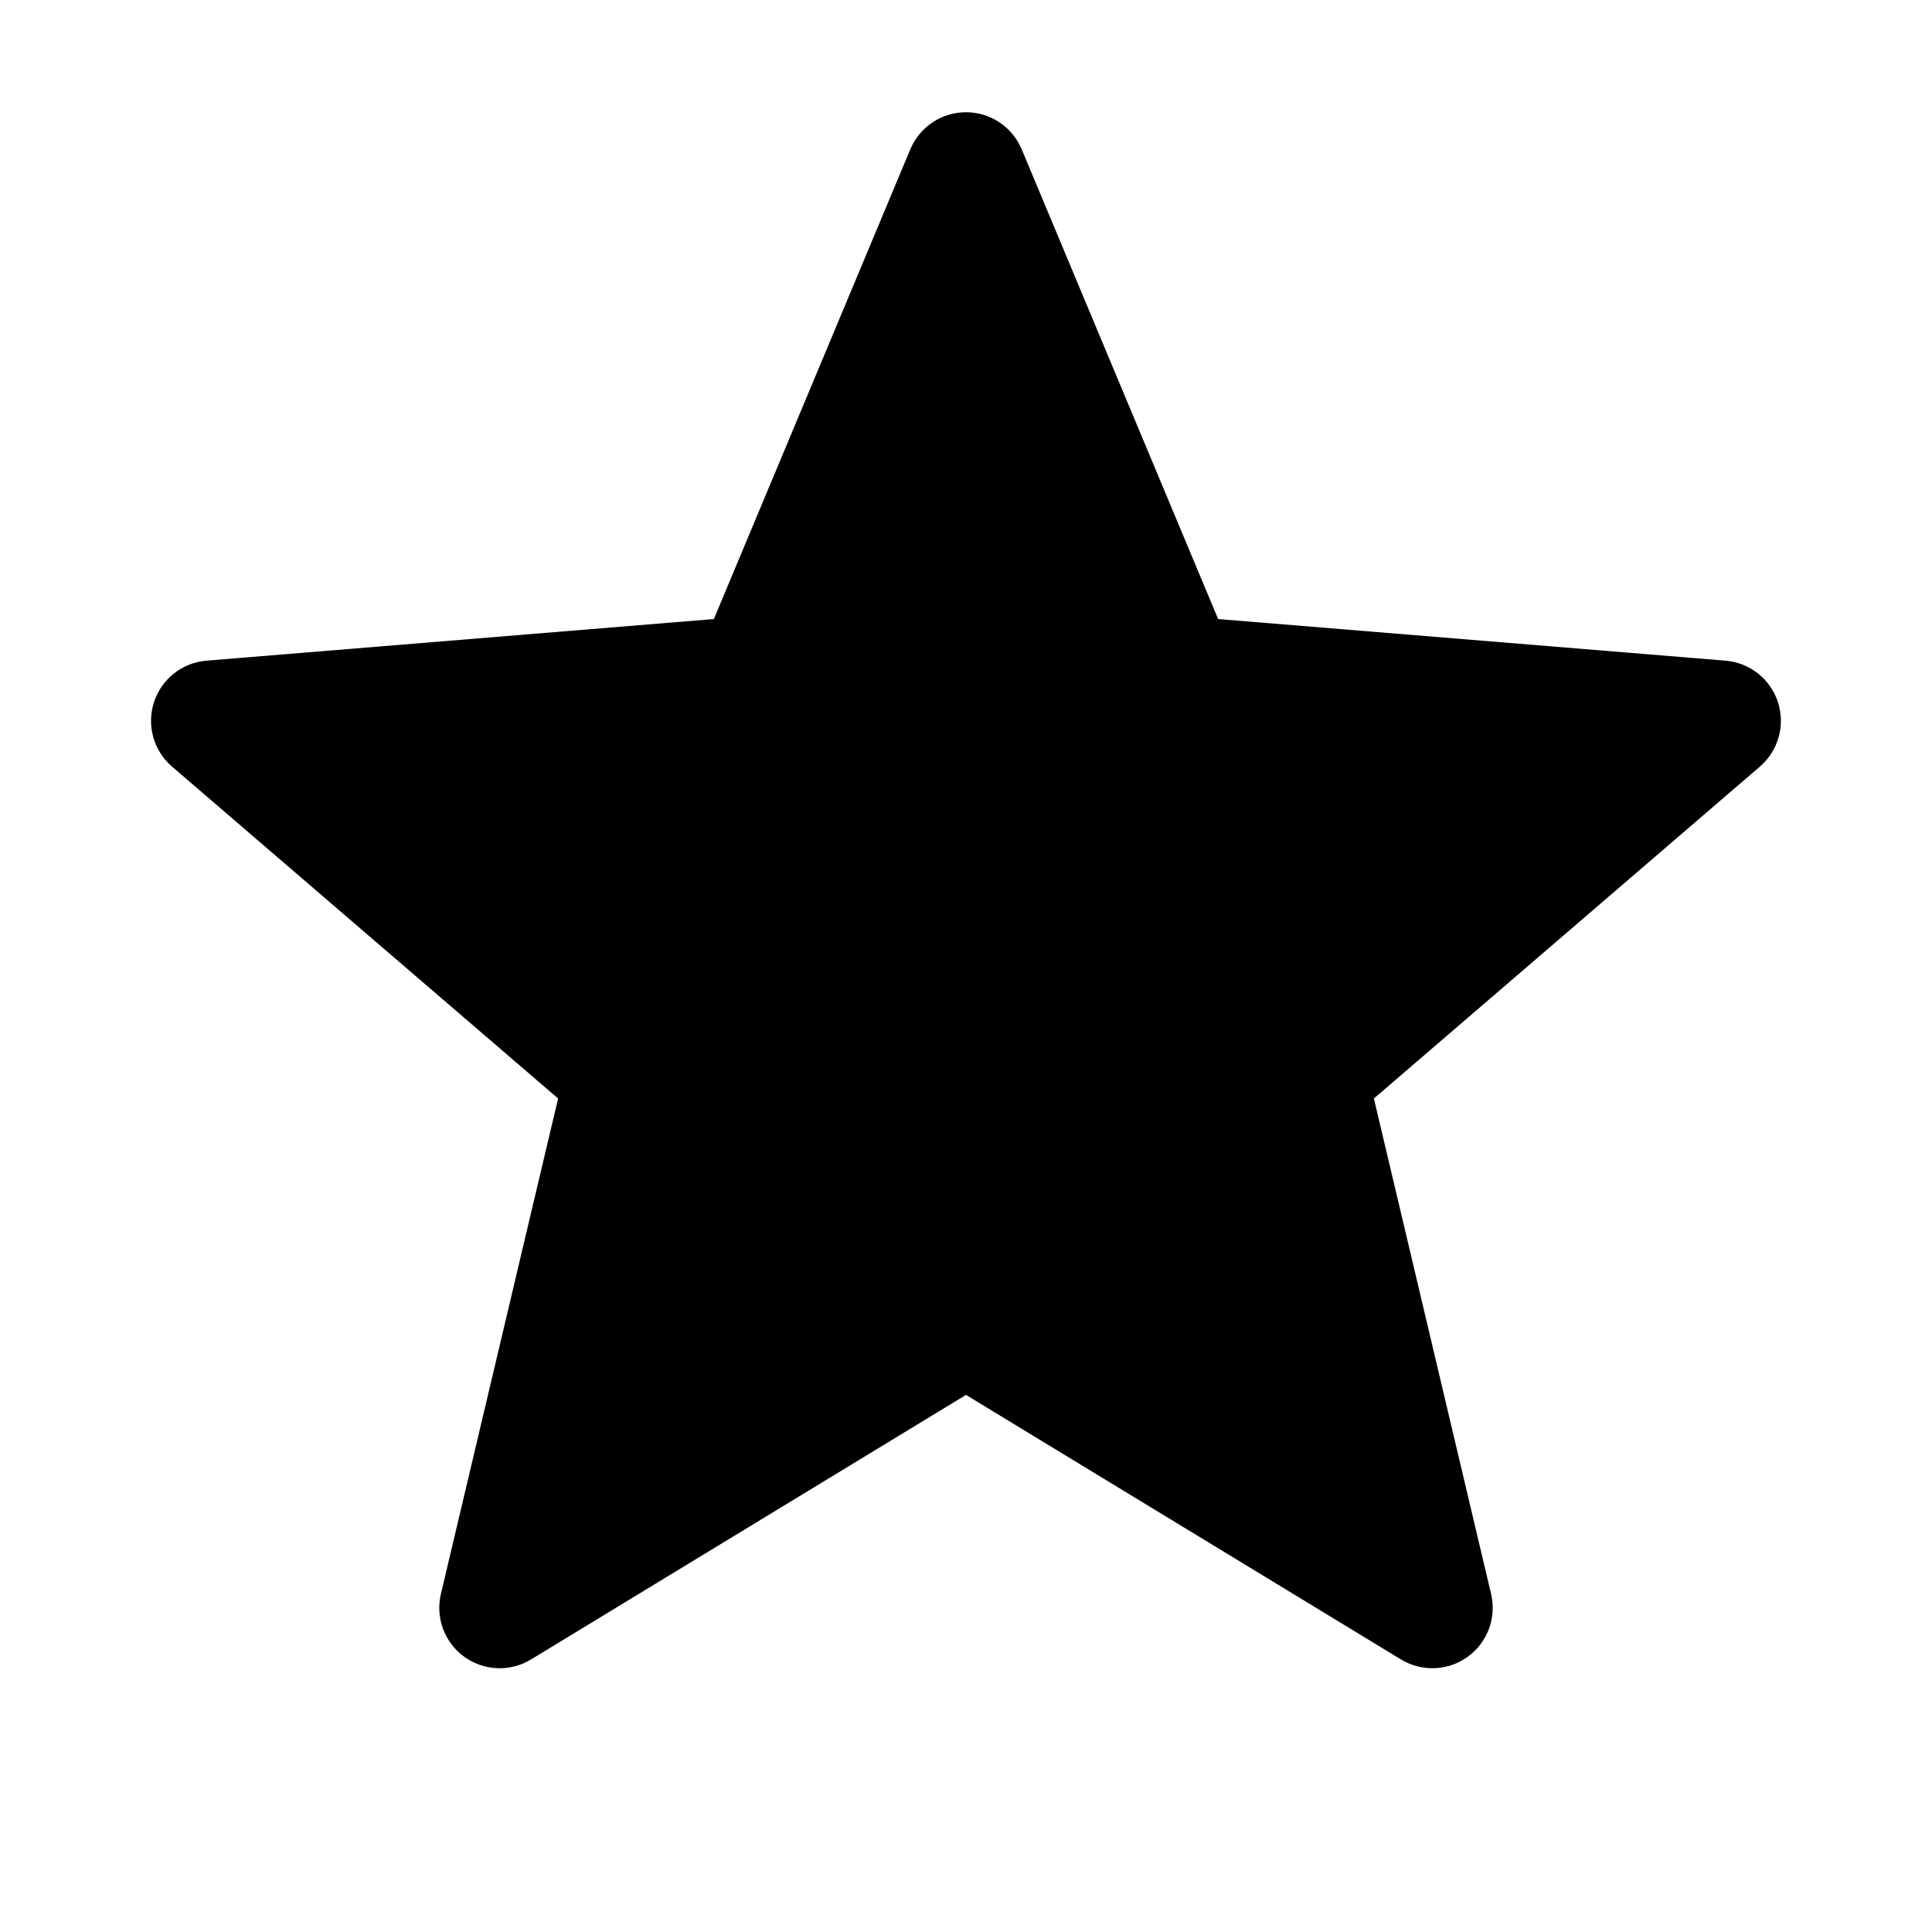
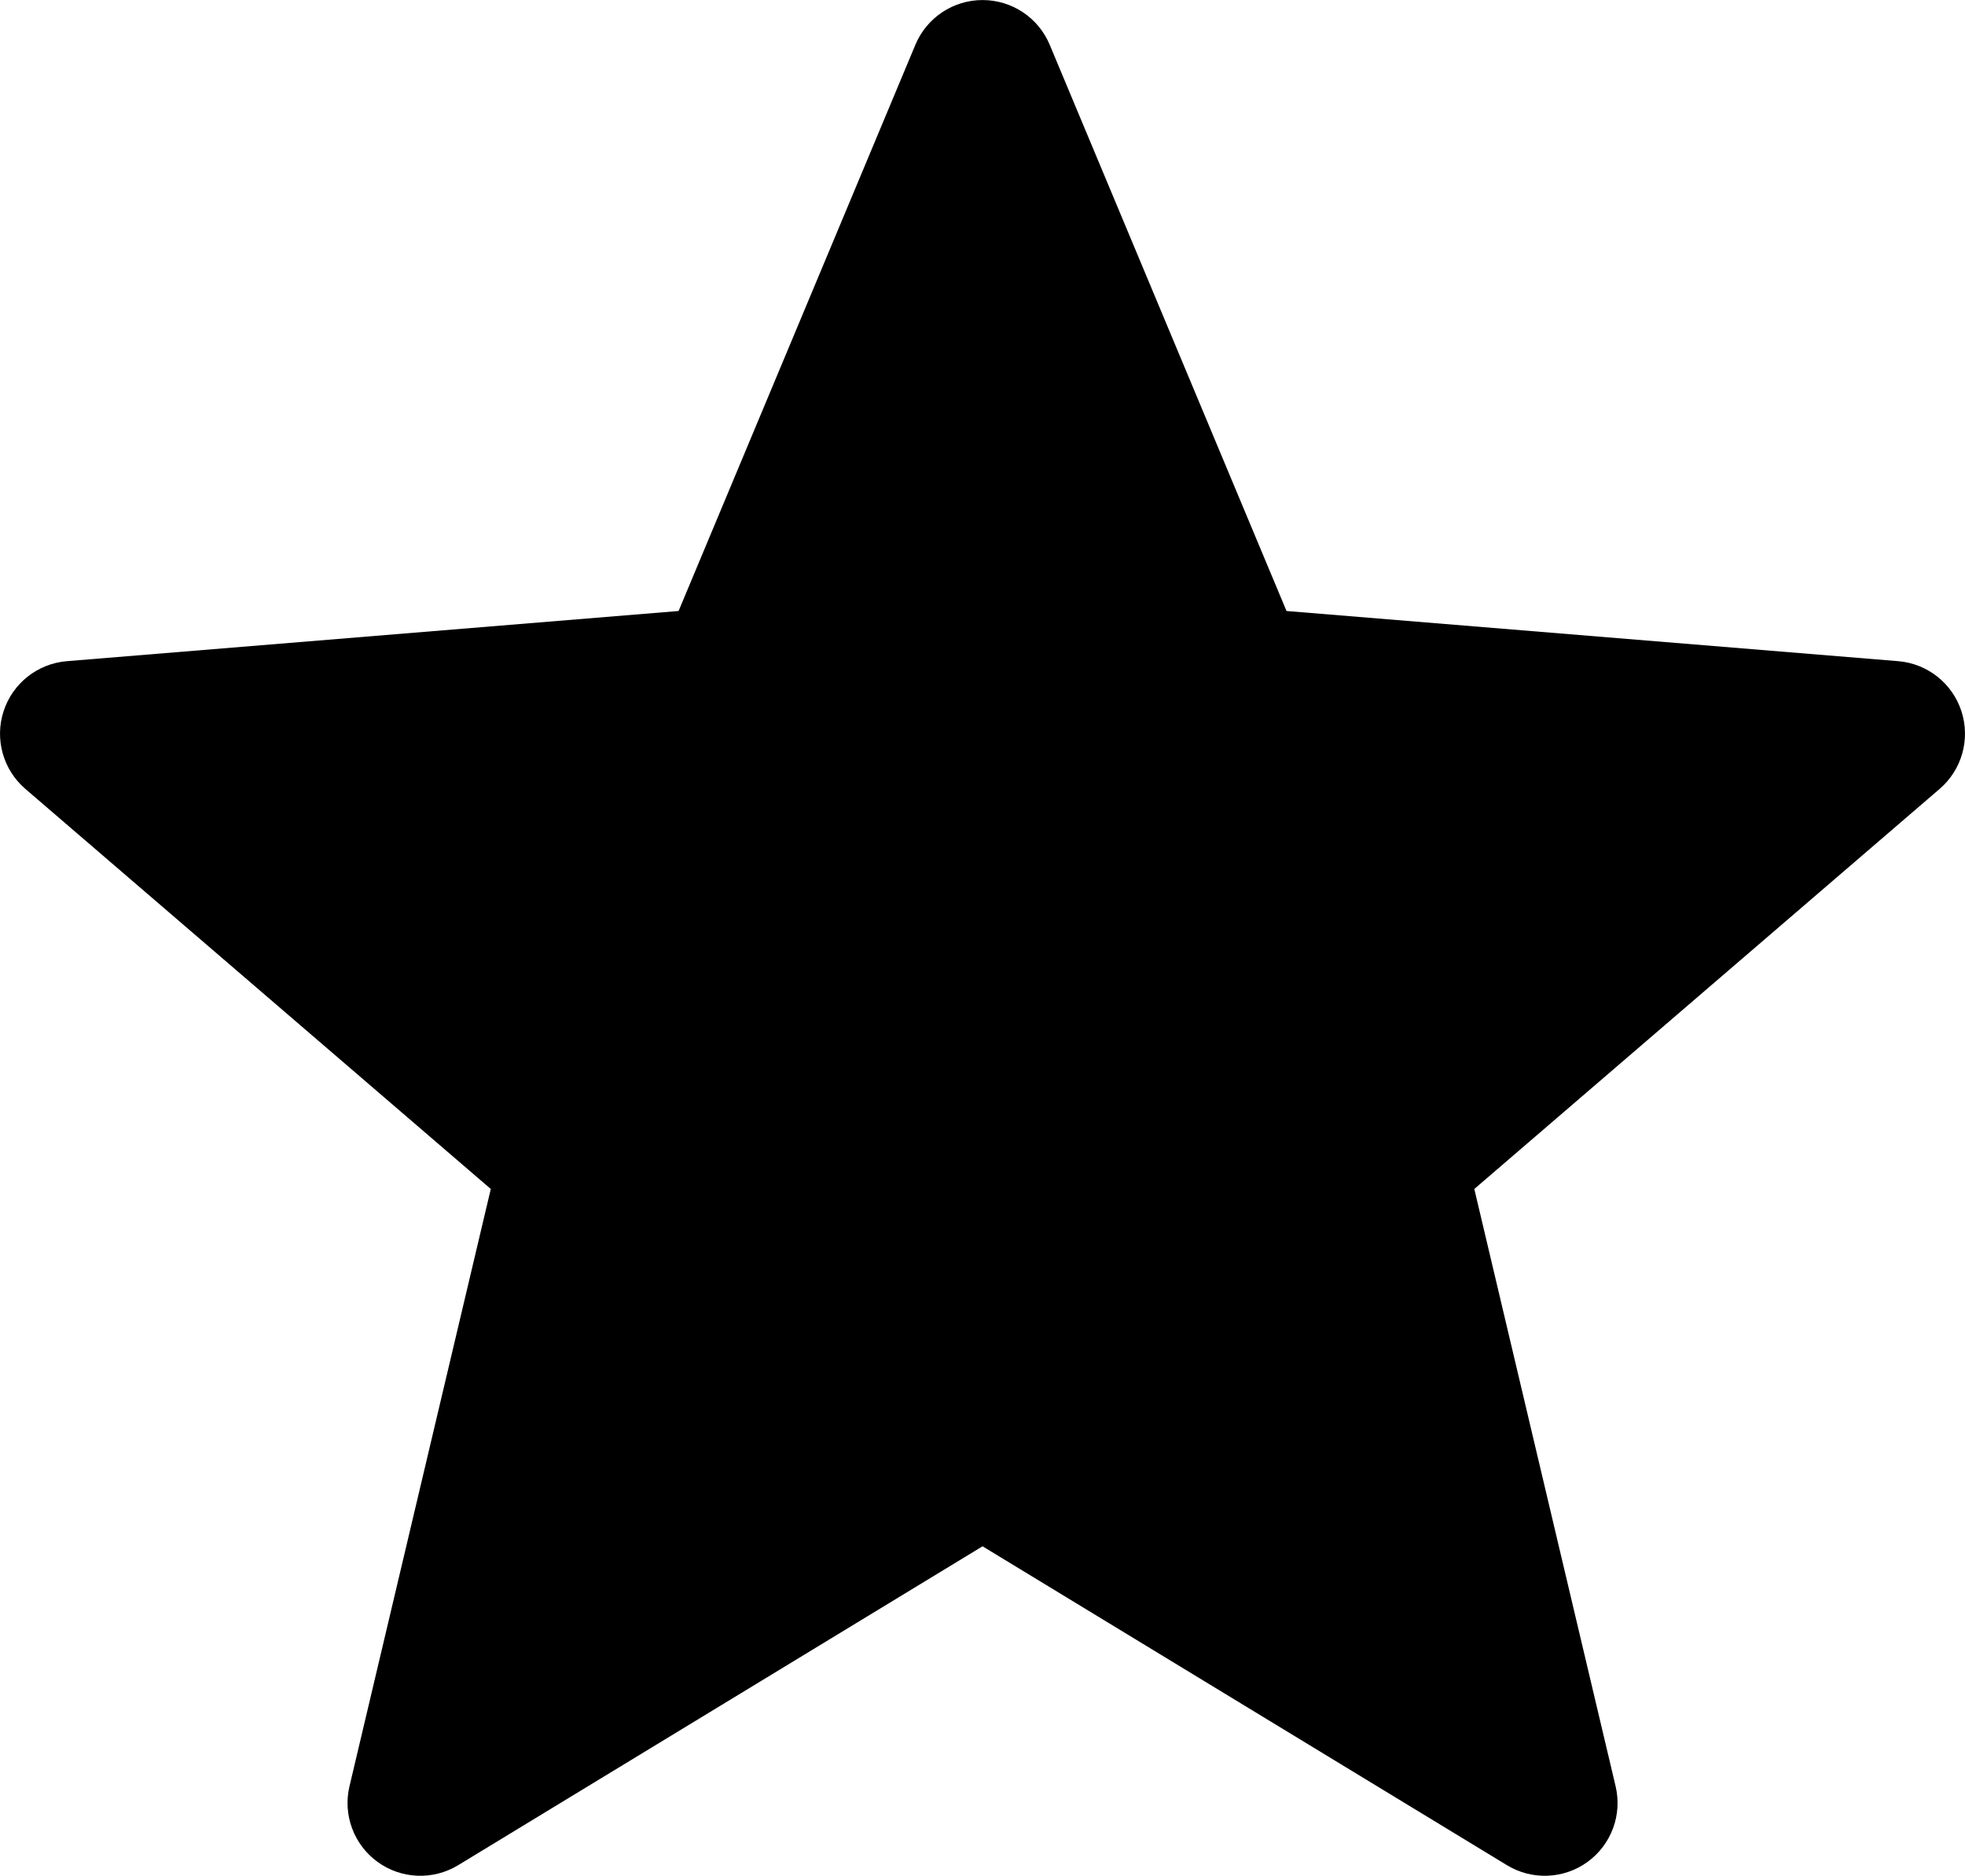
- <svg xmlns="http://www.w3.org/2000/svg" width="800px" height="800px" viewBox="0 0 24 24" fill="none">
-   <path d="m12 17.328-5.403 3.286a.75.75 0 0 1-1.12-.813l1.456-6.155-4.796-4.123a.75.75 0 0 1 .428-1.316l6.303-.517 2.44-5.835a.75.75 0 0 1 1.384 0l2.44 5.835 6.303.517a.75.75 0 0 1 .427 1.316l-4.795 4.123 1.456 6.155a.75.75 0 0 1-1.12.813L12 17.328z" fill="#000000" />
+ <svg xmlns="http://www.w3.org/2000/svg" width="674.89" height="644.308" viewBox="0 0 20.247 19.329" version="1.1" id="svg4" style="fill:none">
+   <defs id="defs8" />
+   <path d="m 10.124,15.934 -5.403,3.286 a 0.75,0.75 0 0 1 -1.12,-0.813 l 1.456,-6.155 -4.796,-4.123 a 0.75,0.75 0 0 1 0.428,-1.316 l 6.303,-0.517 2.44,-5.835 a 0.75,0.75 0 0 1 1.384,0 l 2.44,5.835 6.303,0.517 a 0.75,0.75 0 0 1 0.427,1.316 l -4.795,4.123 1.456,6.155 a 0.75,0.75 0 0 1 -1.12,0.813 z" id="path2" style="fill:#000000" />
</svg>
